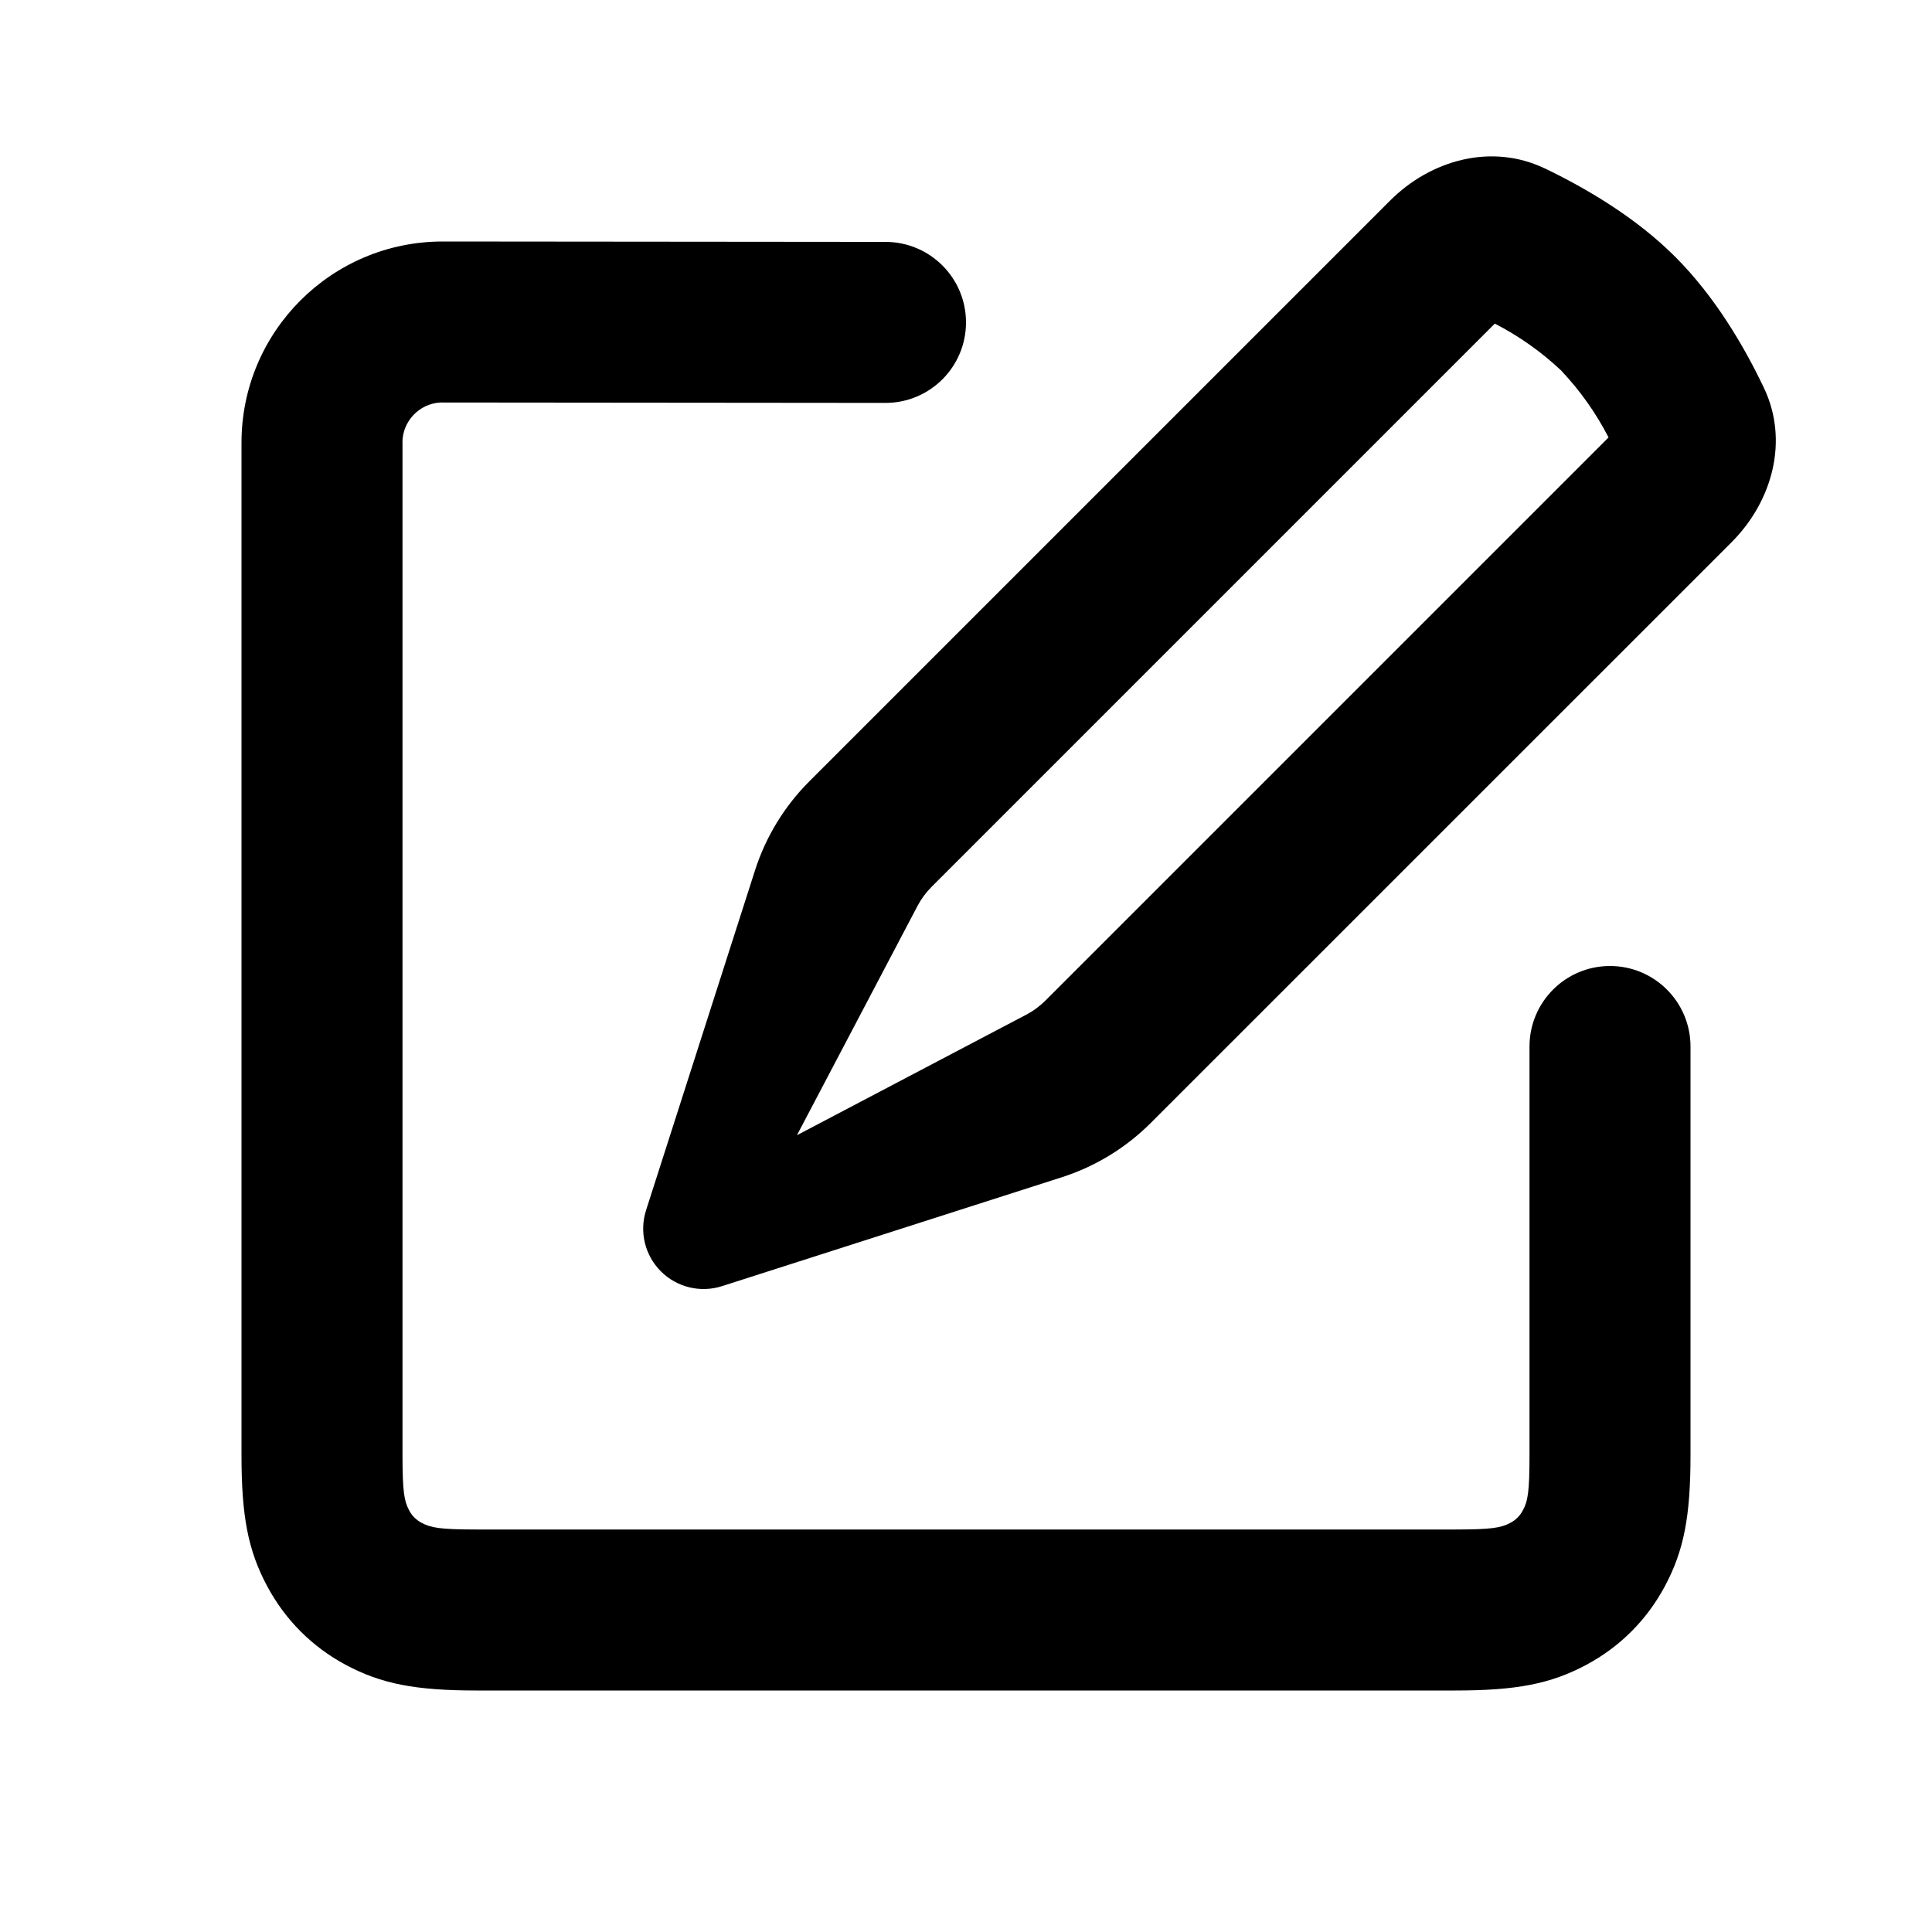
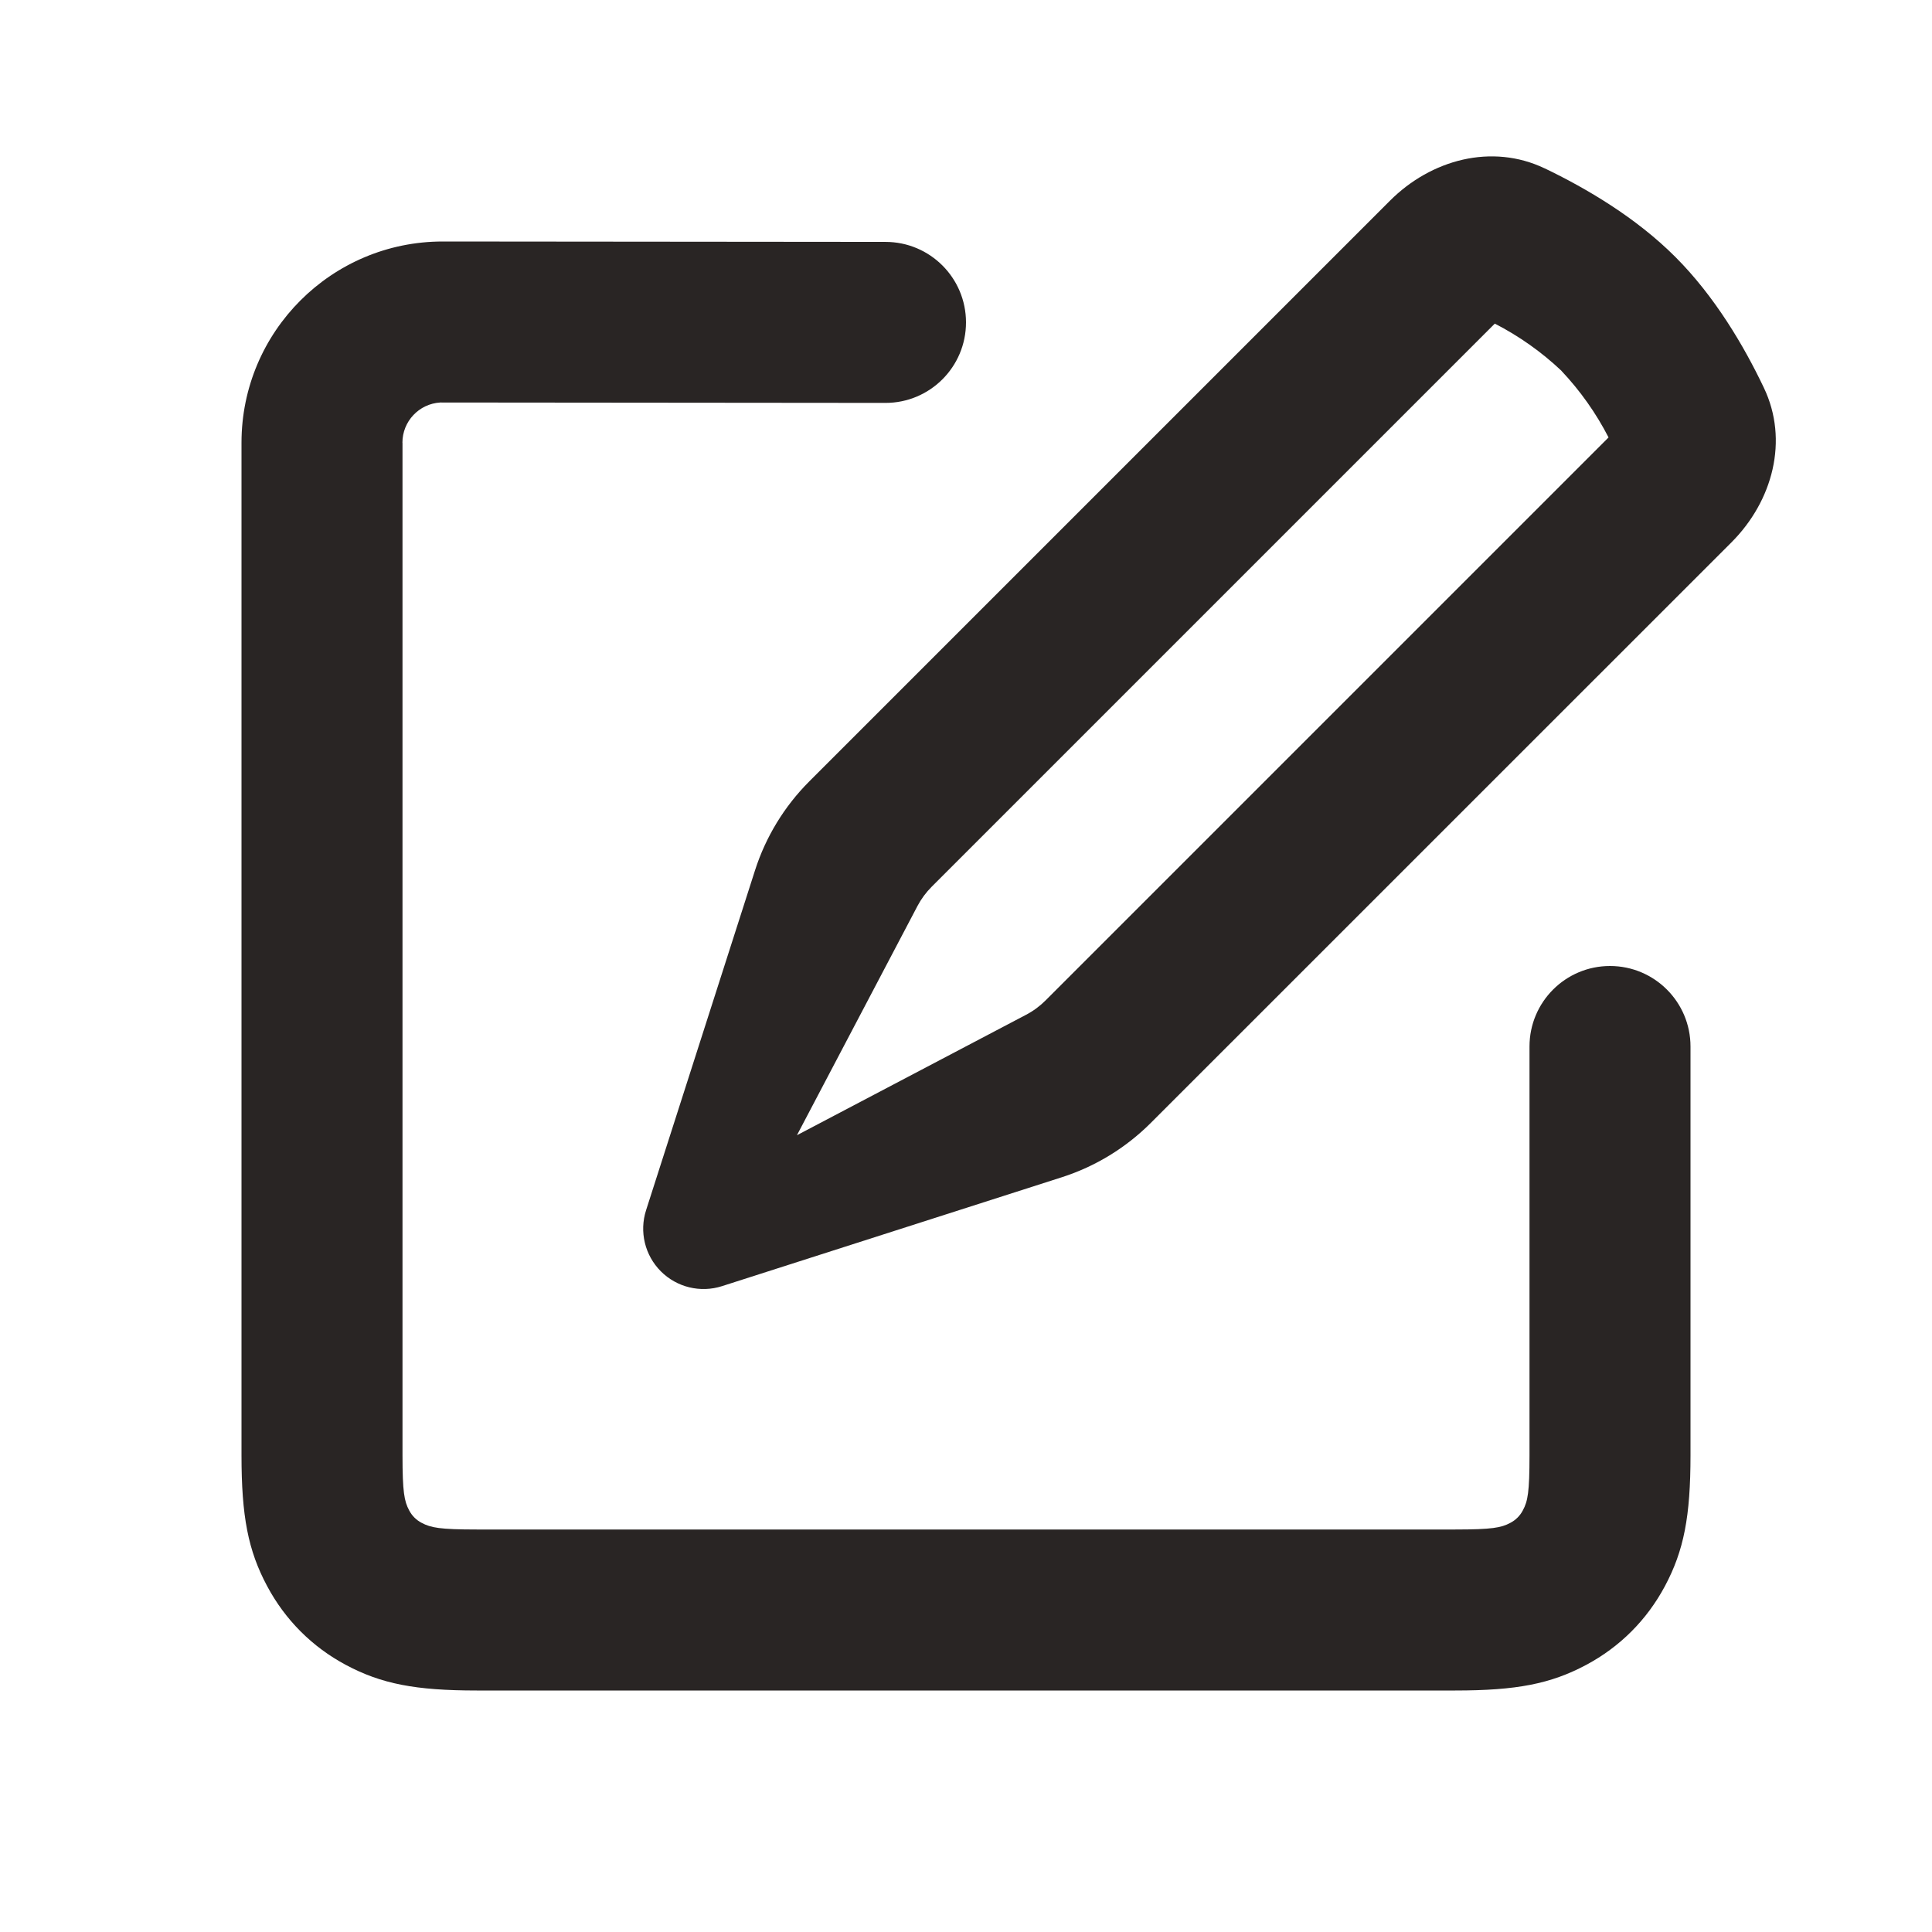
- <svg xmlns="http://www.w3.org/2000/svg" width="20px" height="20px" viewBox="0 0 24 24" fill="none">
-   <path fill-rule="evenodd" clip-rule="evenodd" d="M19.186 2.09c.521.25 1.136.612 1.625 1.101.49.49.852 1.104 1.1 1.625.313.654.11 1.408-.401 1.92l-7.214 7.213c-.31.31-.688.541-1.105.675l-4.222 1.353a.75.75 0 0 1-.943-.944l1.353-4.221a2.75 2.75 0 0 1 .674-1.105l7.214-7.214c.512-.512 1.266-.714 1.92-.402zm.211 2.516a3.608 3.608 0 0 0-.828-.586l-6.994 6.994a1.002 1.002 0 0 0-.178.241L9.9 14.102l2.846-1.496c.09-.047.171-.107.242-.178l6.994-6.994a3.61 3.61 0 0 0-.586-.828zM4.999 5.5A.5.5 0 0 1 5.47 5l5.53.005a1 1 0 0 0 0-2L5.5 3A2.5 2.5 0 0 0 3 5.5v12.577c0 .76.082 1.185.319 1.627.224.419.558.754.977.978.442.236.866.318 1.627.318h12.154c.76 0 1.185-.082 1.627-.318.42-.224.754-.559.978-.978.236-.442.318-.866.318-1.627V13a1 1 0 1 0-2 0v5.077c0 .459-.021.571-.082.684a.364.364 0 0 1-.157.157c-.113.06-.225.082-.684.082H5.923c-.459 0-.57-.022-.684-.082a.363.363 0 0 1-.157-.157c-.06-.113-.082-.225-.082-.684V5.5z" fill="#000000" />
+ <svg xmlns="http://www.w3.org/2000/svg" width="24px" height="24px" viewBox="0 0 24 24" fill="#292524">
+   <path fill-rule="evenodd" clip-rule="evenodd" d="M19.186 2.09c.521.25 1.136.612 1.625 1.101.49.49.852 1.104 1.1 1.625.313.654.11 1.408-.401 1.92l-7.214 7.213c-.31.31-.688.541-1.105.675l-4.222 1.353a.75.75 0 0 1-.943-.944l1.353-4.221a2.75 2.75 0 0 1 .674-1.105l7.214-7.214c.512-.512 1.266-.714 1.92-.402zm.211 2.516a3.608 3.608 0 0 0-.828-.586l-6.994 6.994a1.002 1.002 0 0 0-.178.241L9.9 14.102l2.846-1.496c.09-.047.171-.107.242-.178l6.994-6.994a3.61 3.61 0 0 0-.586-.828zM4.999 5.5A.5.5 0 0 1 5.47 5l5.53.005a1 1 0 0 0 0-2L5.5 3A2.5 2.5 0 0 0 3 5.5v12.577c0 .76.082 1.185.319 1.627.224.419.558.754.977.978.442.236.866.318 1.627.318h12.154c.76 0 1.185-.082 1.627-.318.42-.224.754-.559.978-.978.236-.442.318-.866.318-1.627V13a1 1 0 1 0-2 0v5.077c0 .459-.021.571-.082.684a.364.364 0 0 1-.157.157c-.113.06-.225.082-.684.082H5.923c-.459 0-.57-.022-.684-.082a.363.363 0 0 1-.157-.157c-.06-.113-.082-.225-.082-.684V5.5z" fill="#292524" />
</svg>
